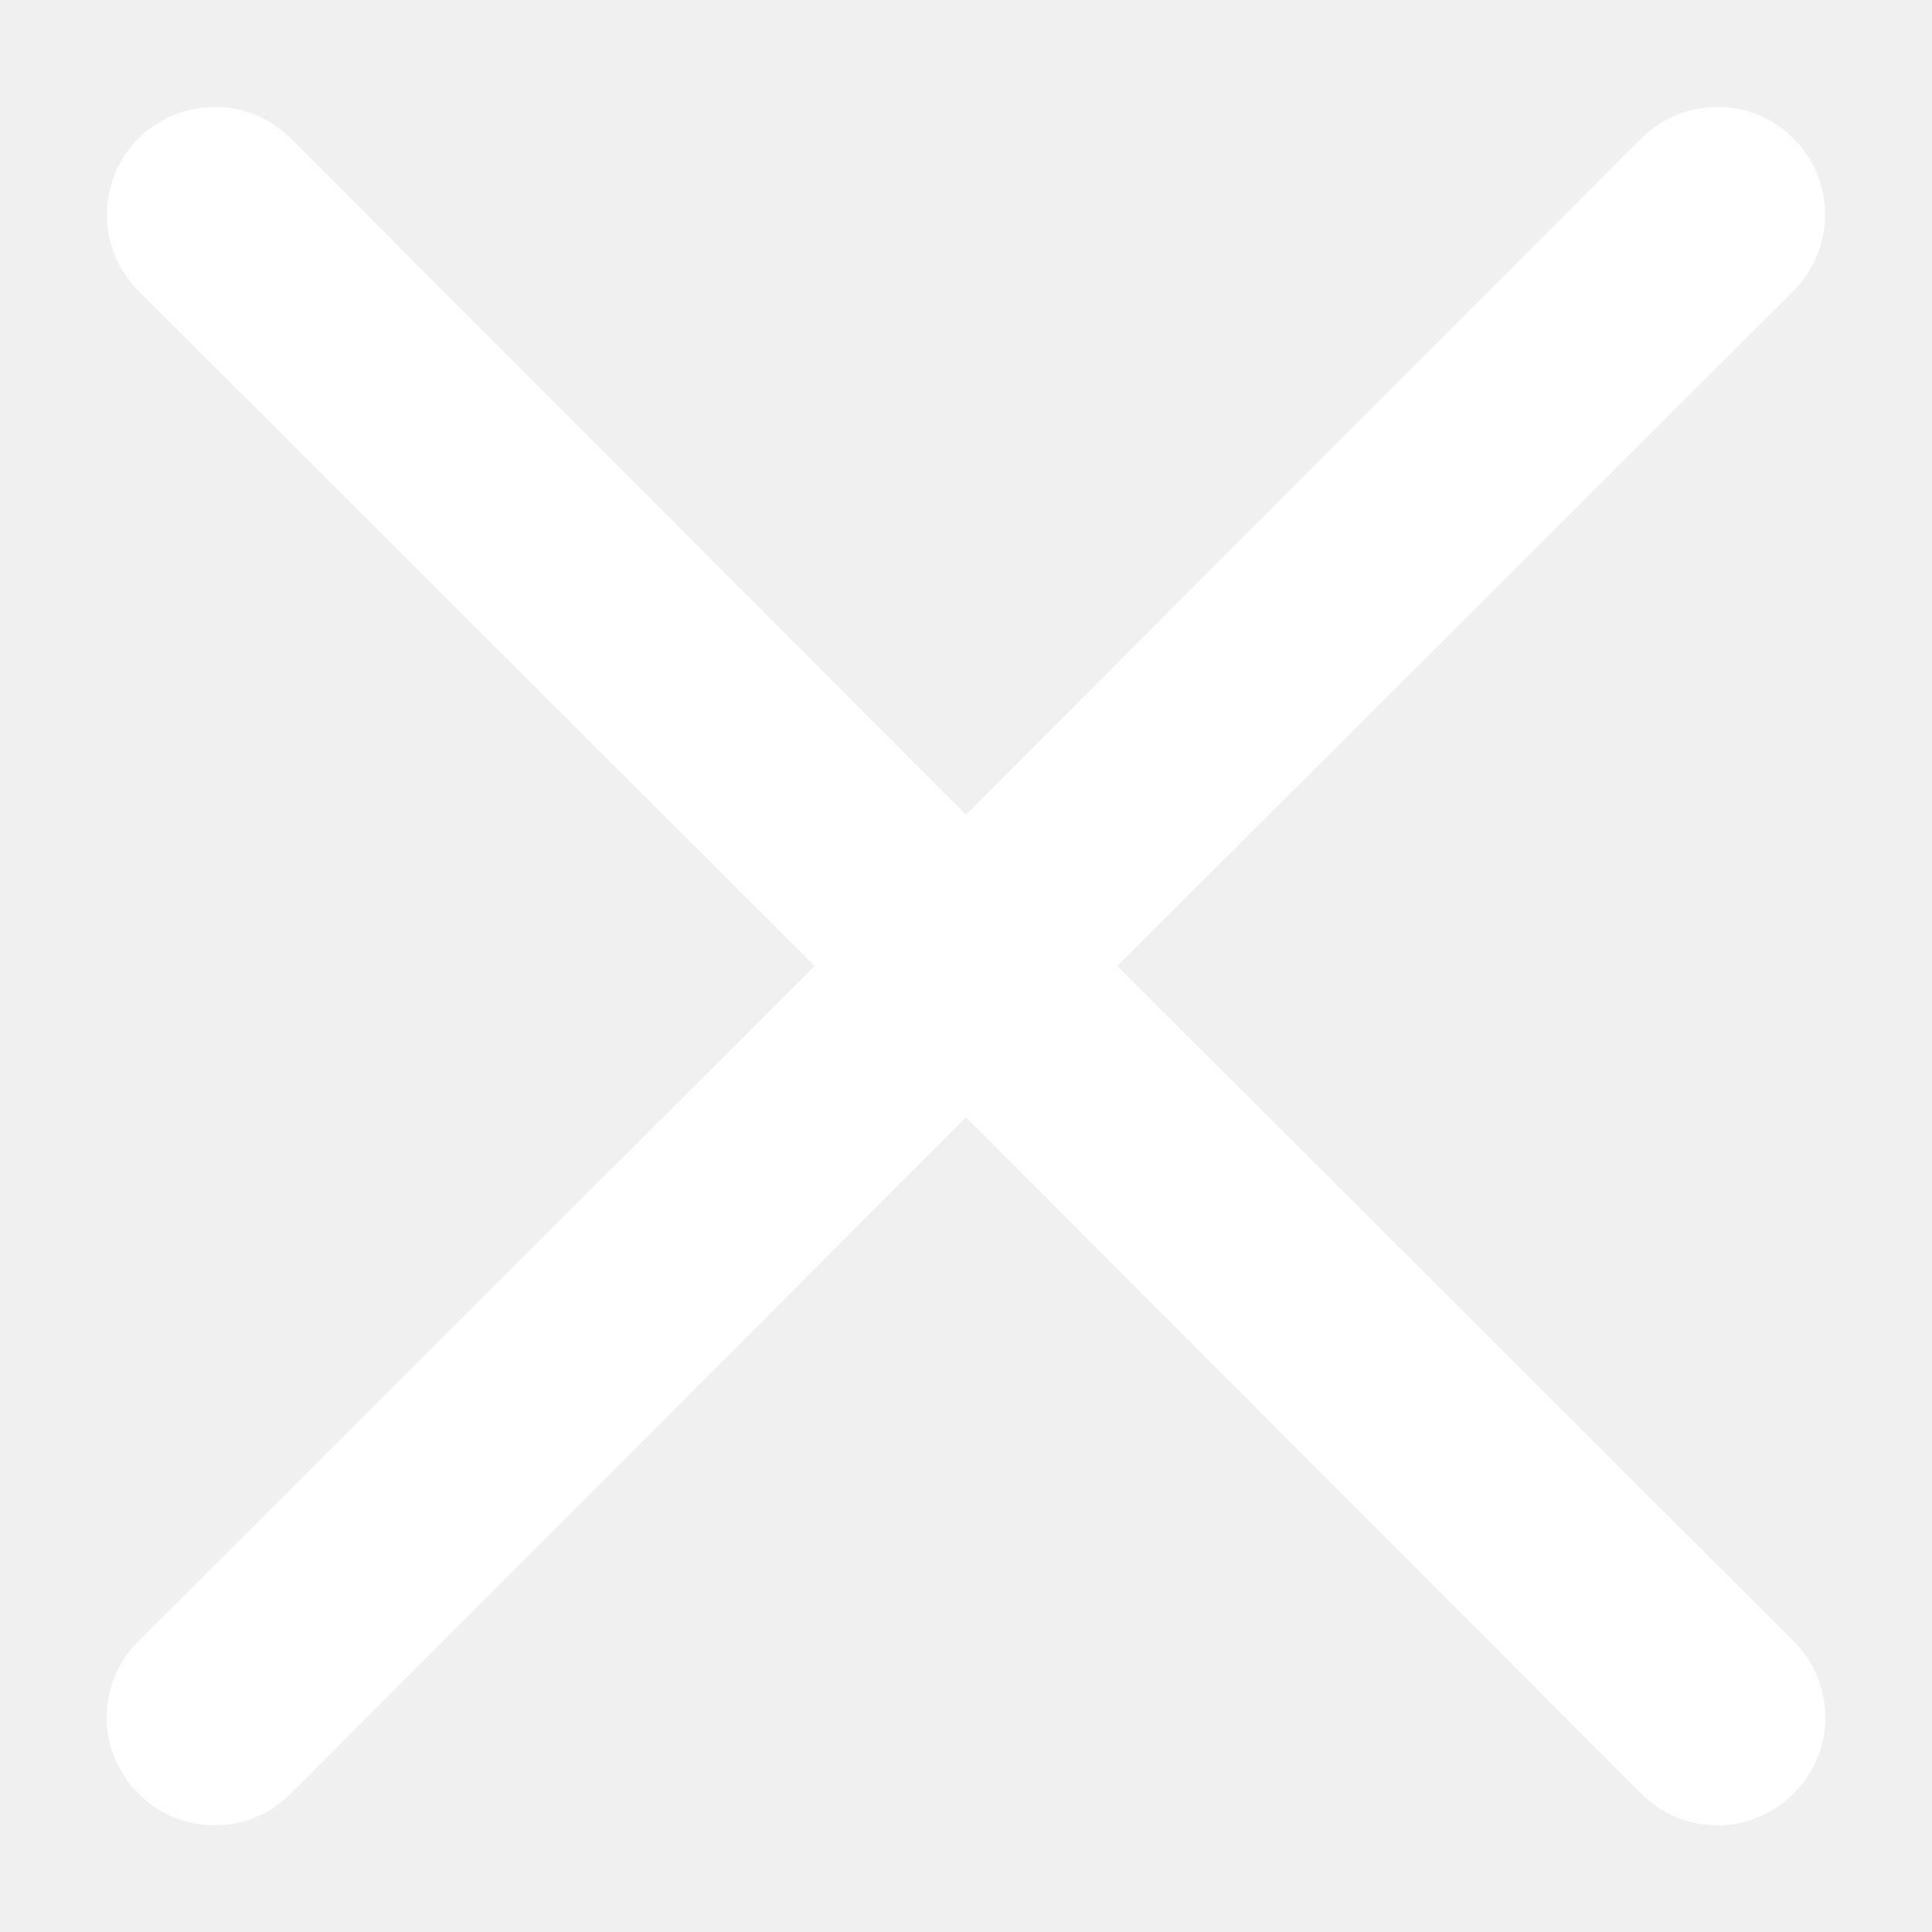
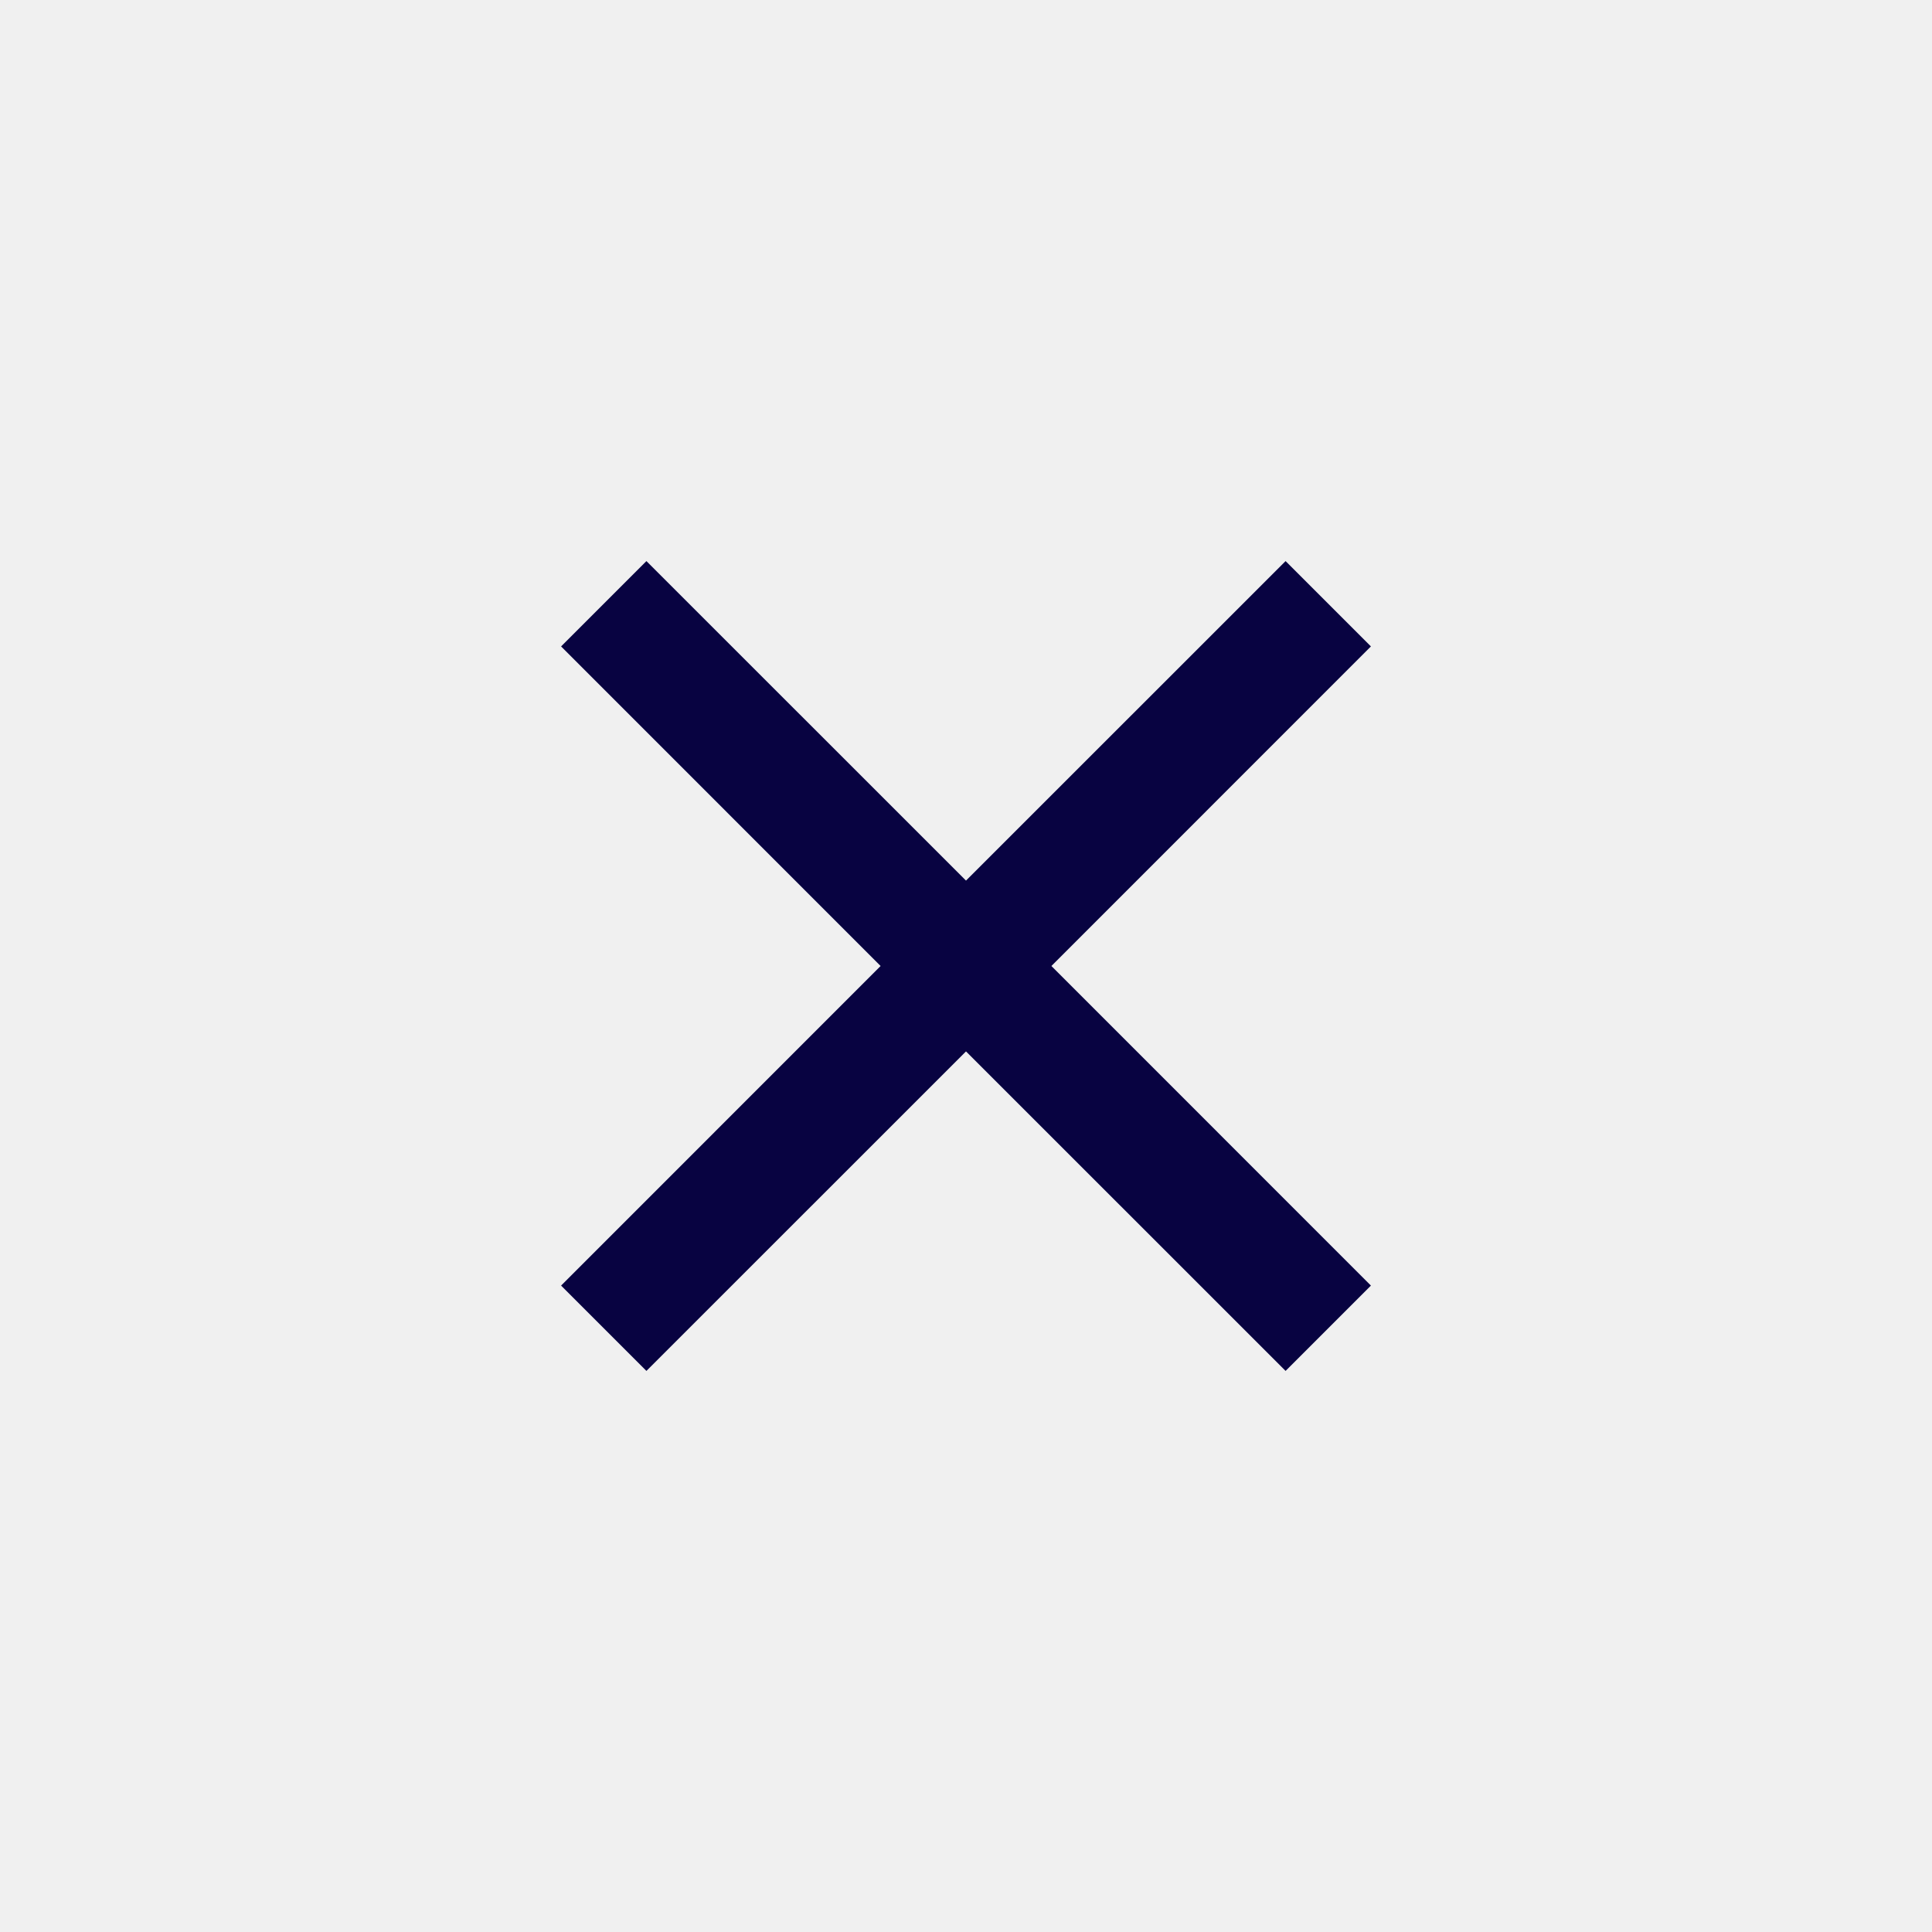
- <svg xmlns="http://www.w3.org/2000/svg" width="18" height="18" viewBox="0 0 18 18" fill="#FFF">
-   <path d="M10.41 9L16.71 2.71C16.898 2.522 17.004 2.266 17.004 2C17.004 1.734 16.898 1.478 16.71 1.29C16.522 1.102 16.266 0.996 16 0.996C15.734 0.996 15.478 1.102 15.29 1.29L9 7.59L2.71 1.29C2.522 1.102 2.266 0.996 2 0.996C1.734 0.996 1.478 1.102 1.29 1.29C1.102 1.478 0.996 1.734 0.996 2C0.996 2.266 1.102 2.522 1.29 2.71L7.59 9L1.29 15.29C1.196 15.383 1.122 15.494 1.071 15.615C1.02 15.737 0.994 15.868 0.994 16C0.994 16.132 1.02 16.263 1.071 16.385C1.122 16.506 1.196 16.617 1.29 16.71C1.383 16.804 1.494 16.878 1.615 16.929C1.737 16.98 1.868 17.006 2 17.006C2.132 17.006 2.263 16.98 2.385 16.929C2.506 16.878 2.617 16.804 2.71 16.71L9 10.41L15.29 16.71C15.383 16.804 15.493 16.878 15.615 16.929C15.737 16.98 15.868 17.006 16 17.006C16.132 17.006 16.263 16.98 16.384 16.929C16.506 16.878 16.617 16.804 16.71 16.71C16.804 16.617 16.878 16.506 16.929 16.385C16.98 16.263 17.006 16.132 17.006 16C17.006 15.868 16.98 15.737 16.929 15.615C16.878 15.494 16.804 15.383 16.71 15.29L10.41 9Z" fill="#FFFFFF" />
+ <svg xmlns="http://www.w3.org/2000/svg" width="800px" height="800px" viewBox="0 0 24 24" fill="none">
+   <path fill-rule="evenodd" clip-rule="evenodd" d="M10.939 12L6.97 15.97L8.03 17.03L12 13.061L15.97 17.03L17.03 15.97L13.061 12L17.03 8.03L15.97 6.97L12 10.939L8.03 6.97L6.97 8.03L10.939 12Z" fill="#080341" />
</svg>
